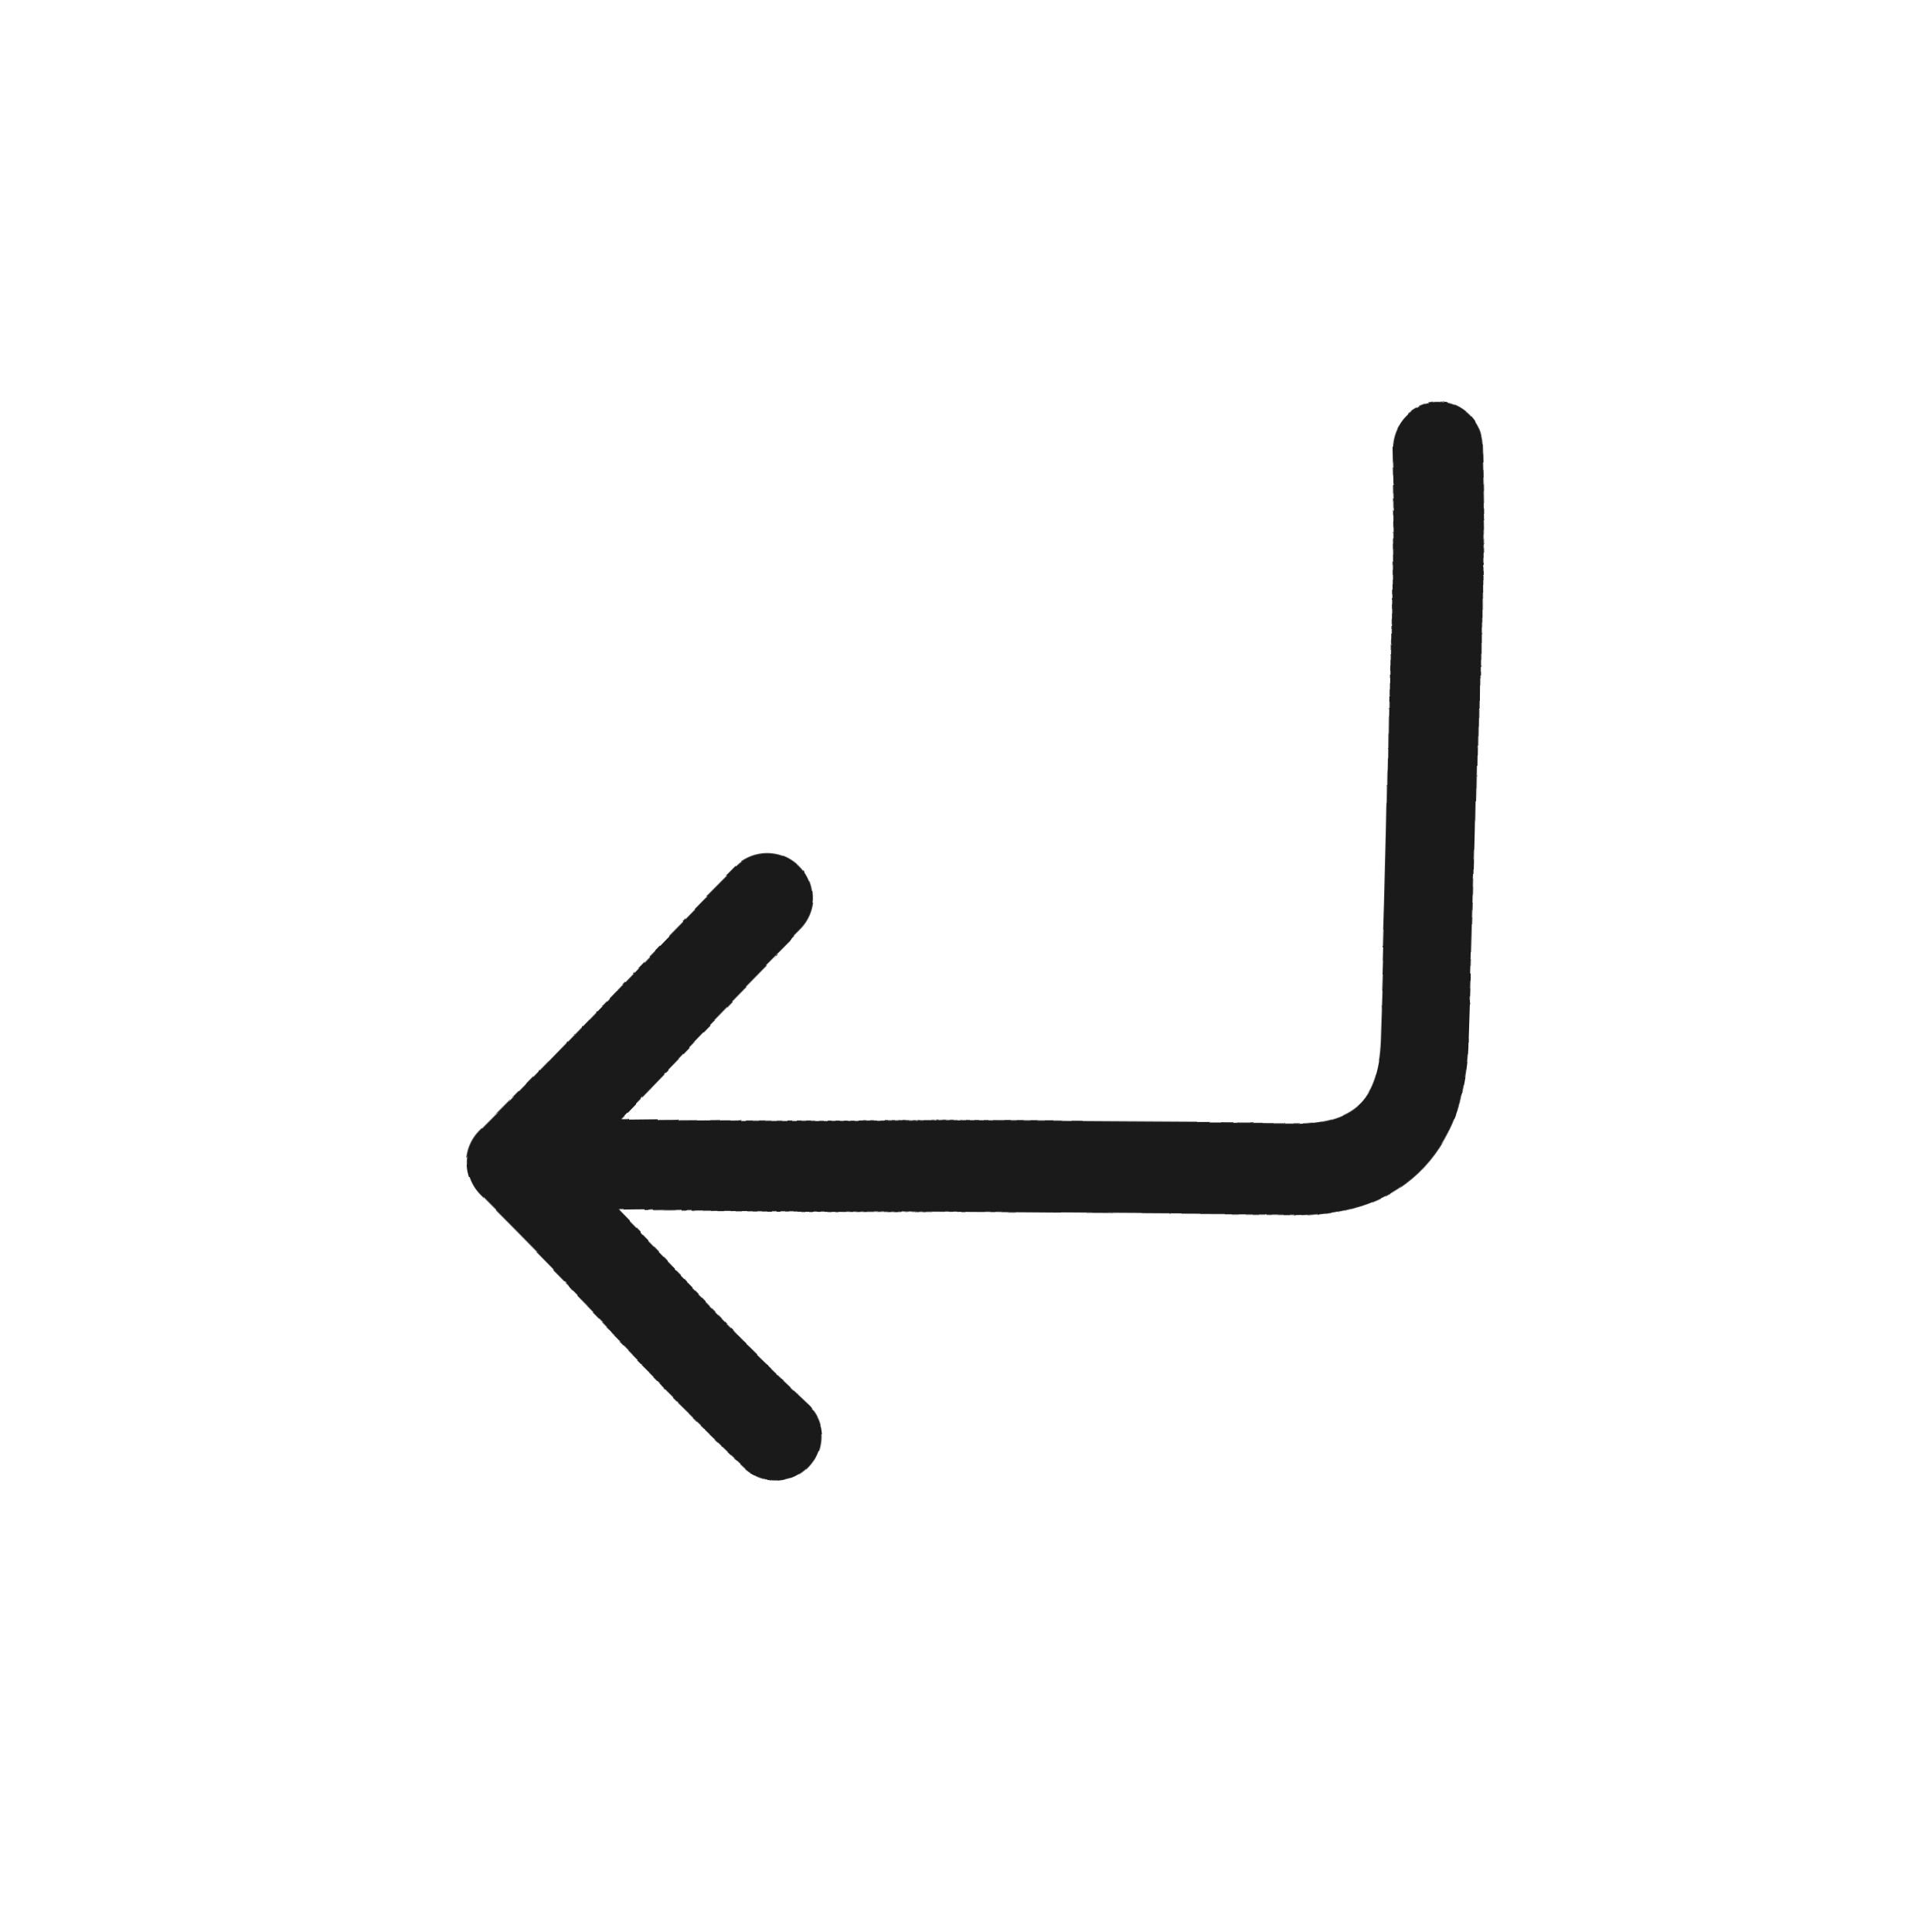
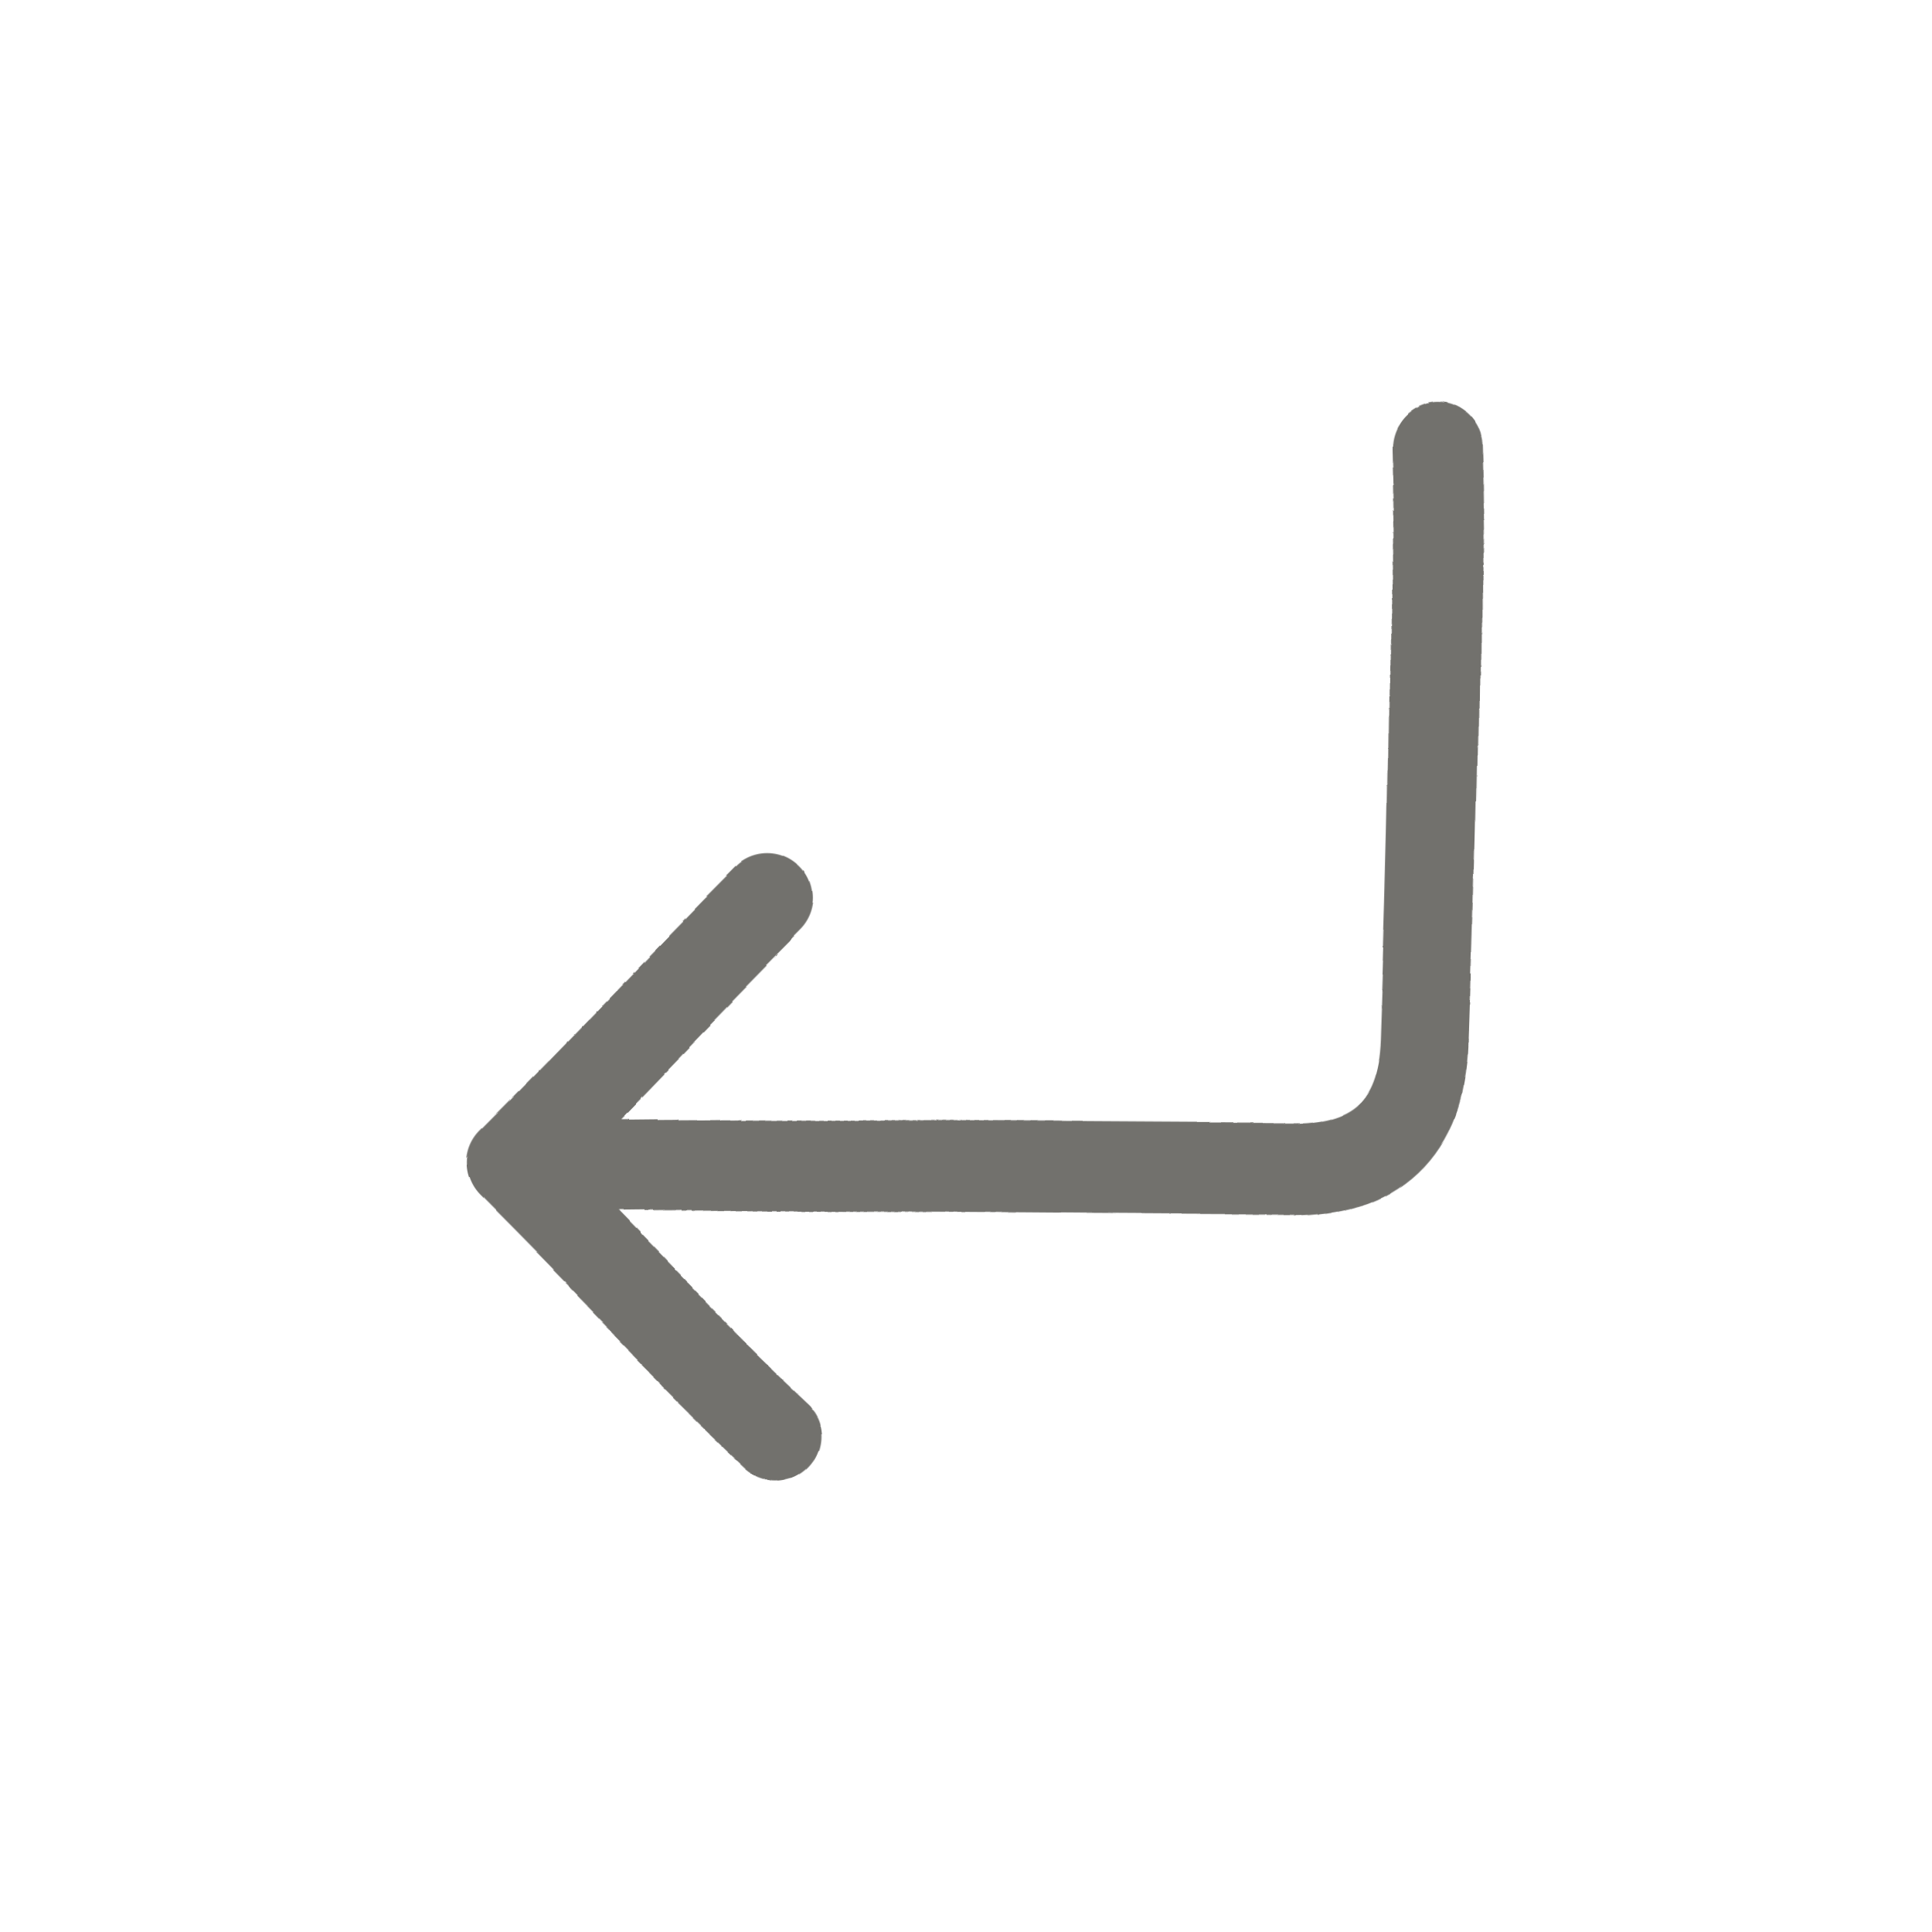
- <svg xmlns="http://www.w3.org/2000/svg" viewBox="0 0 64 64" fill="none" stroke="#1a1a1a" stroke-width="3" stroke-linecap="round" stroke-linejoin="round">
+ <svg xmlns="http://www.w3.org/2000/svg" viewBox="0 0 64 64" fill="none" stroke="#72716d" stroke-width="3" stroke-linecap="round" stroke-linejoin="round">
  <defs>
    <filter id="marker" x="-10%" y="-10%" width="120%" height="120%">
      <feTurbulence type="fractalNoise" baseFrequency="0.03" numOctaves="2" seed="4" />
      <feDisplacementMap in="SourceGraphic" scale="2" xChannelSelector="R" yChannelSelector="G" />
    </filter>
  </defs>
  <g filter="url(#marker)">
    <path d="M47.4 15.2C47.6 22 47.4 28.6 47.2 34.4 47.1 37.2 45.6 38.6 42.8 38.6 34 38.6 25.4 38.4 16.8 38.6" />
    <path d="M25.4 29.6C22.4 32.6 19.8 35.4 16.6 38.6 19.6 41.6 22.4 44.6 25.6 47.6" />
  </g>
</svg>
